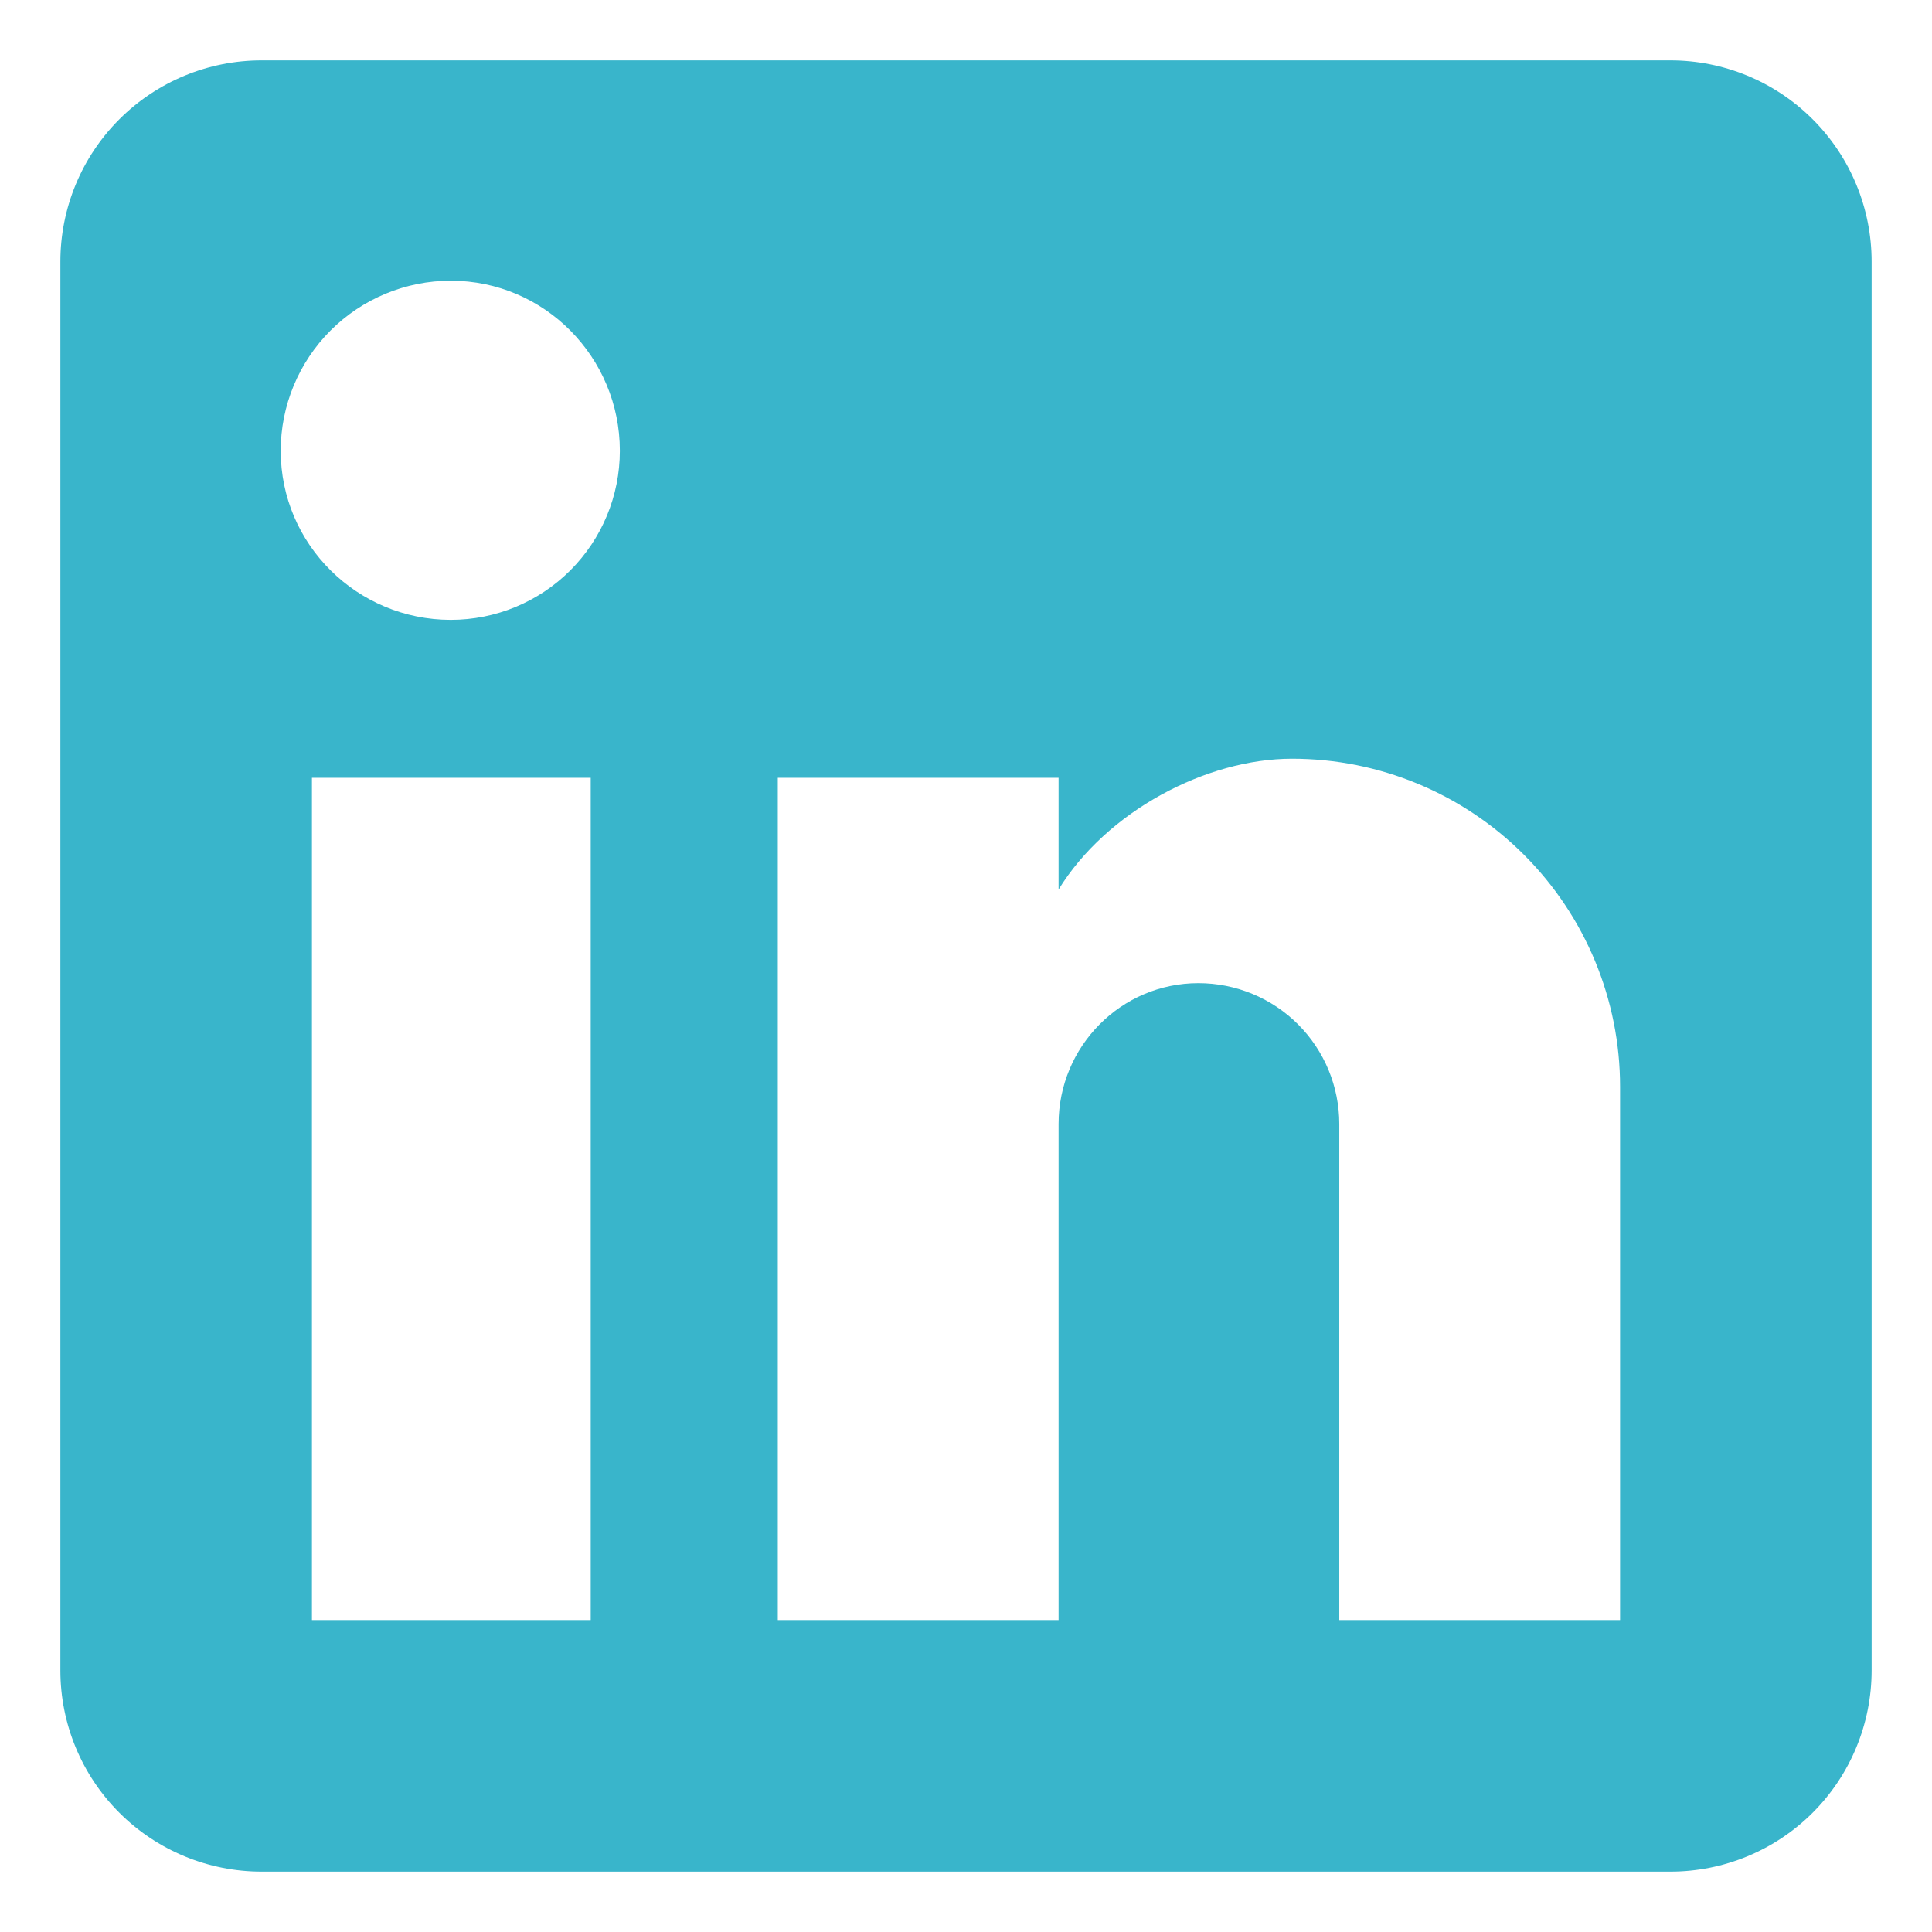
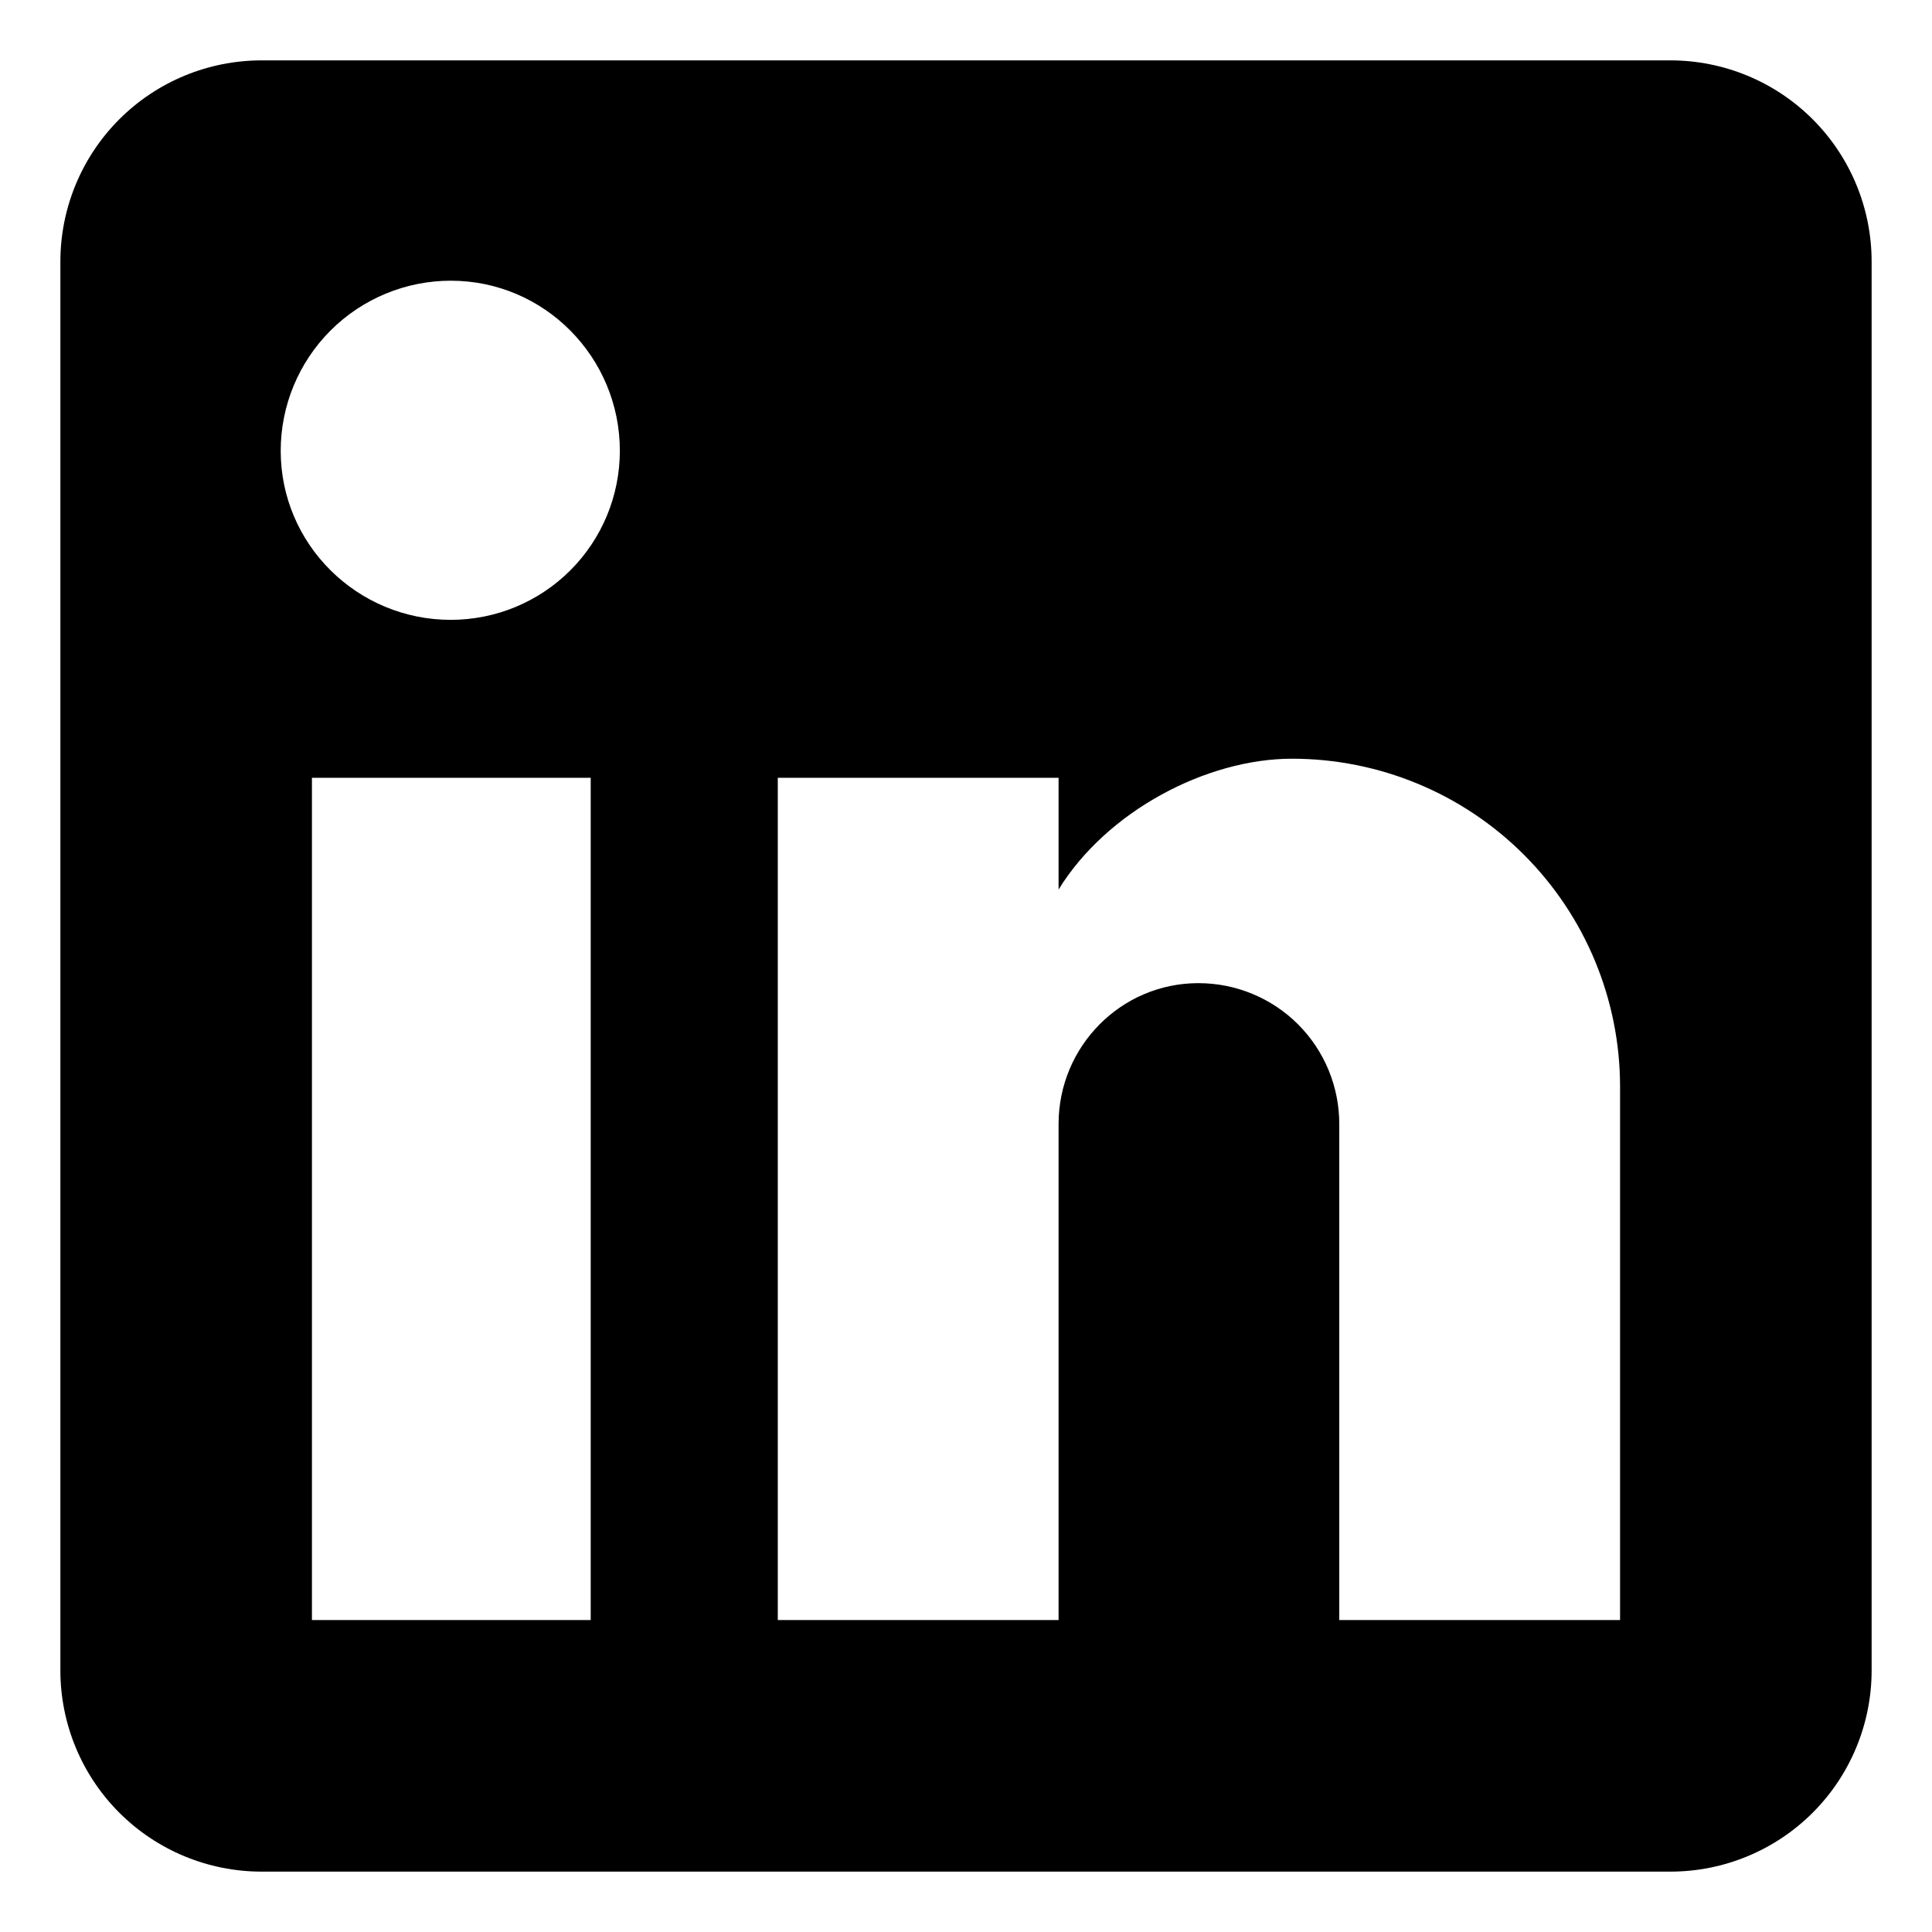
- <svg xmlns="http://www.w3.org/2000/svg" width="24" height="24" viewBox="0 0 24 24" fill="none">
-   <path d="M20.75 0.75C21.413 0.75 22.049 1.013 22.518 1.482C22.987 1.951 23.25 2.587 23.25 3.25V20.75C23.25 21.413 22.987 22.049 22.518 22.518C22.049 22.987 21.413 23.25 20.75 23.25H3.25C2.587 23.25 1.951 22.987 1.482 22.518C1.013 22.049 0.75 21.413 0.75 20.75V3.25C0.75 2.587 1.013 1.951 1.482 1.482C1.951 1.013 2.587 0.75 3.25 0.75H20.75ZM20.125 20.125V13.5C20.125 12.419 19.696 11.383 18.931 10.618C18.167 9.854 17.131 9.425 16.05 9.425C14.988 9.425 13.75 10.075 13.15 11.05V9.662H9.662V20.125H13.15V13.963C13.15 13 13.925 12.213 14.887 12.213C15.352 12.213 15.797 12.397 16.125 12.725C16.453 13.053 16.637 13.498 16.637 13.963V20.125H20.125ZM5.6 7.7C6.157 7.7 6.691 7.479 7.085 7.085C7.479 6.691 7.7 6.157 7.7 5.6C7.7 4.438 6.763 3.487 5.6 3.487C5.04 3.487 4.502 3.71 4.106 4.106C3.71 4.502 3.487 5.04 3.487 5.6C3.487 6.763 4.438 7.7 5.6 7.7ZM7.338 20.125V9.662H3.875V20.125H7.338Z" fill="#39B5CB" />
+ <svg xmlns="http://www.w3.org/2000/svg" width="24" height="24" viewBox="0 0 24 24" fill="">
+   <path d="M20.75 0.75C21.413 0.75 22.049 1.013 22.518 1.482C22.987 1.951 23.25 2.587 23.25 3.25V20.75C23.25 21.413 22.987 22.049 22.518 22.518C22.049 22.987 21.413 23.25 20.75 23.25H3.25C2.587 23.25 1.951 22.987 1.482 22.518C1.013 22.049 0.75 21.413 0.75 20.75V3.25C0.75 2.587 1.013 1.951 1.482 1.482C1.951 1.013 2.587 0.75 3.25 0.75H20.75ZM20.125 20.125V13.5C20.125 12.419 19.696 11.383 18.931 10.618C18.167 9.854 17.131 9.425 16.05 9.425C14.988 9.425 13.75 10.075 13.15 11.05V9.662H9.662V20.125H13.15V13.963C13.15 13 13.925 12.213 14.887 12.213C15.352 12.213 15.797 12.397 16.125 12.725C16.453 13.053 16.637 13.498 16.637 13.963V20.125H20.125ZM5.6 7.7C6.157 7.7 6.691 7.479 7.085 7.085C7.479 6.691 7.7 6.157 7.7 5.6C7.7 4.438 6.763 3.487 5.6 3.487C5.04 3.487 4.502 3.71 4.106 4.106C3.71 4.502 3.487 5.04 3.487 5.6C3.487 6.763 4.438 7.7 5.6 7.7ZM7.338 20.125V9.662H3.875V20.125H7.338Z" fill="" />
</svg>
